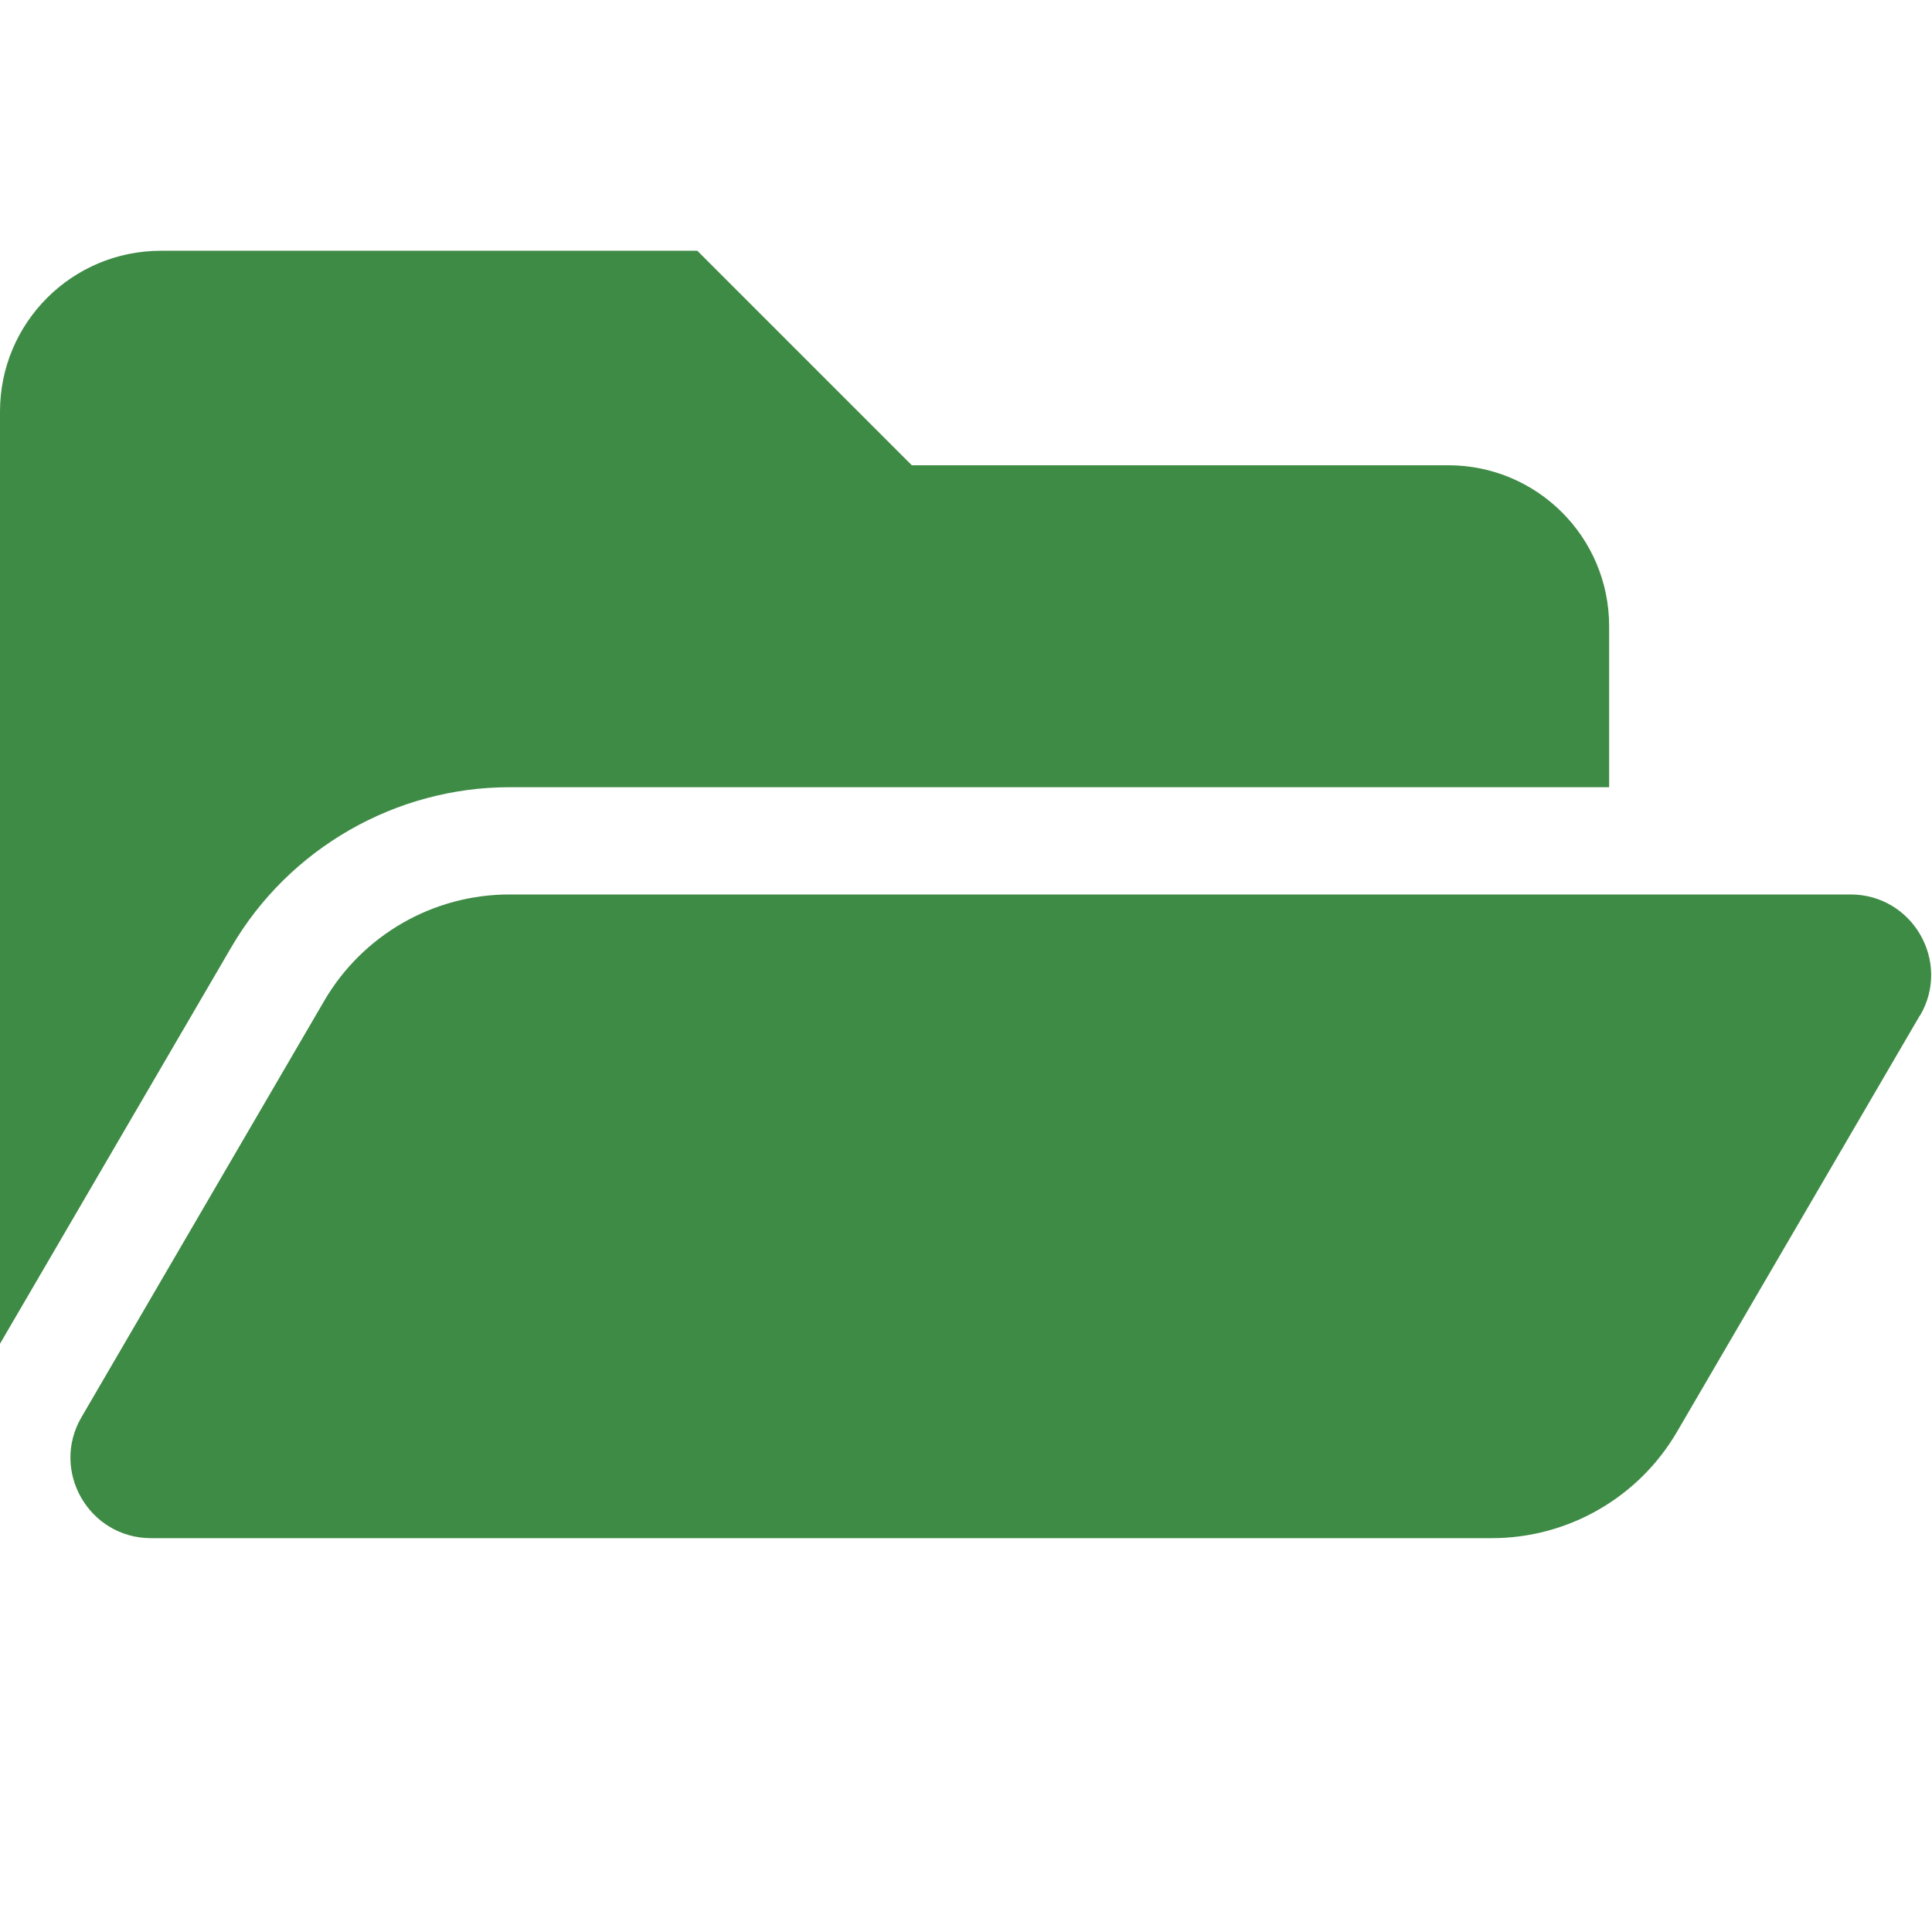
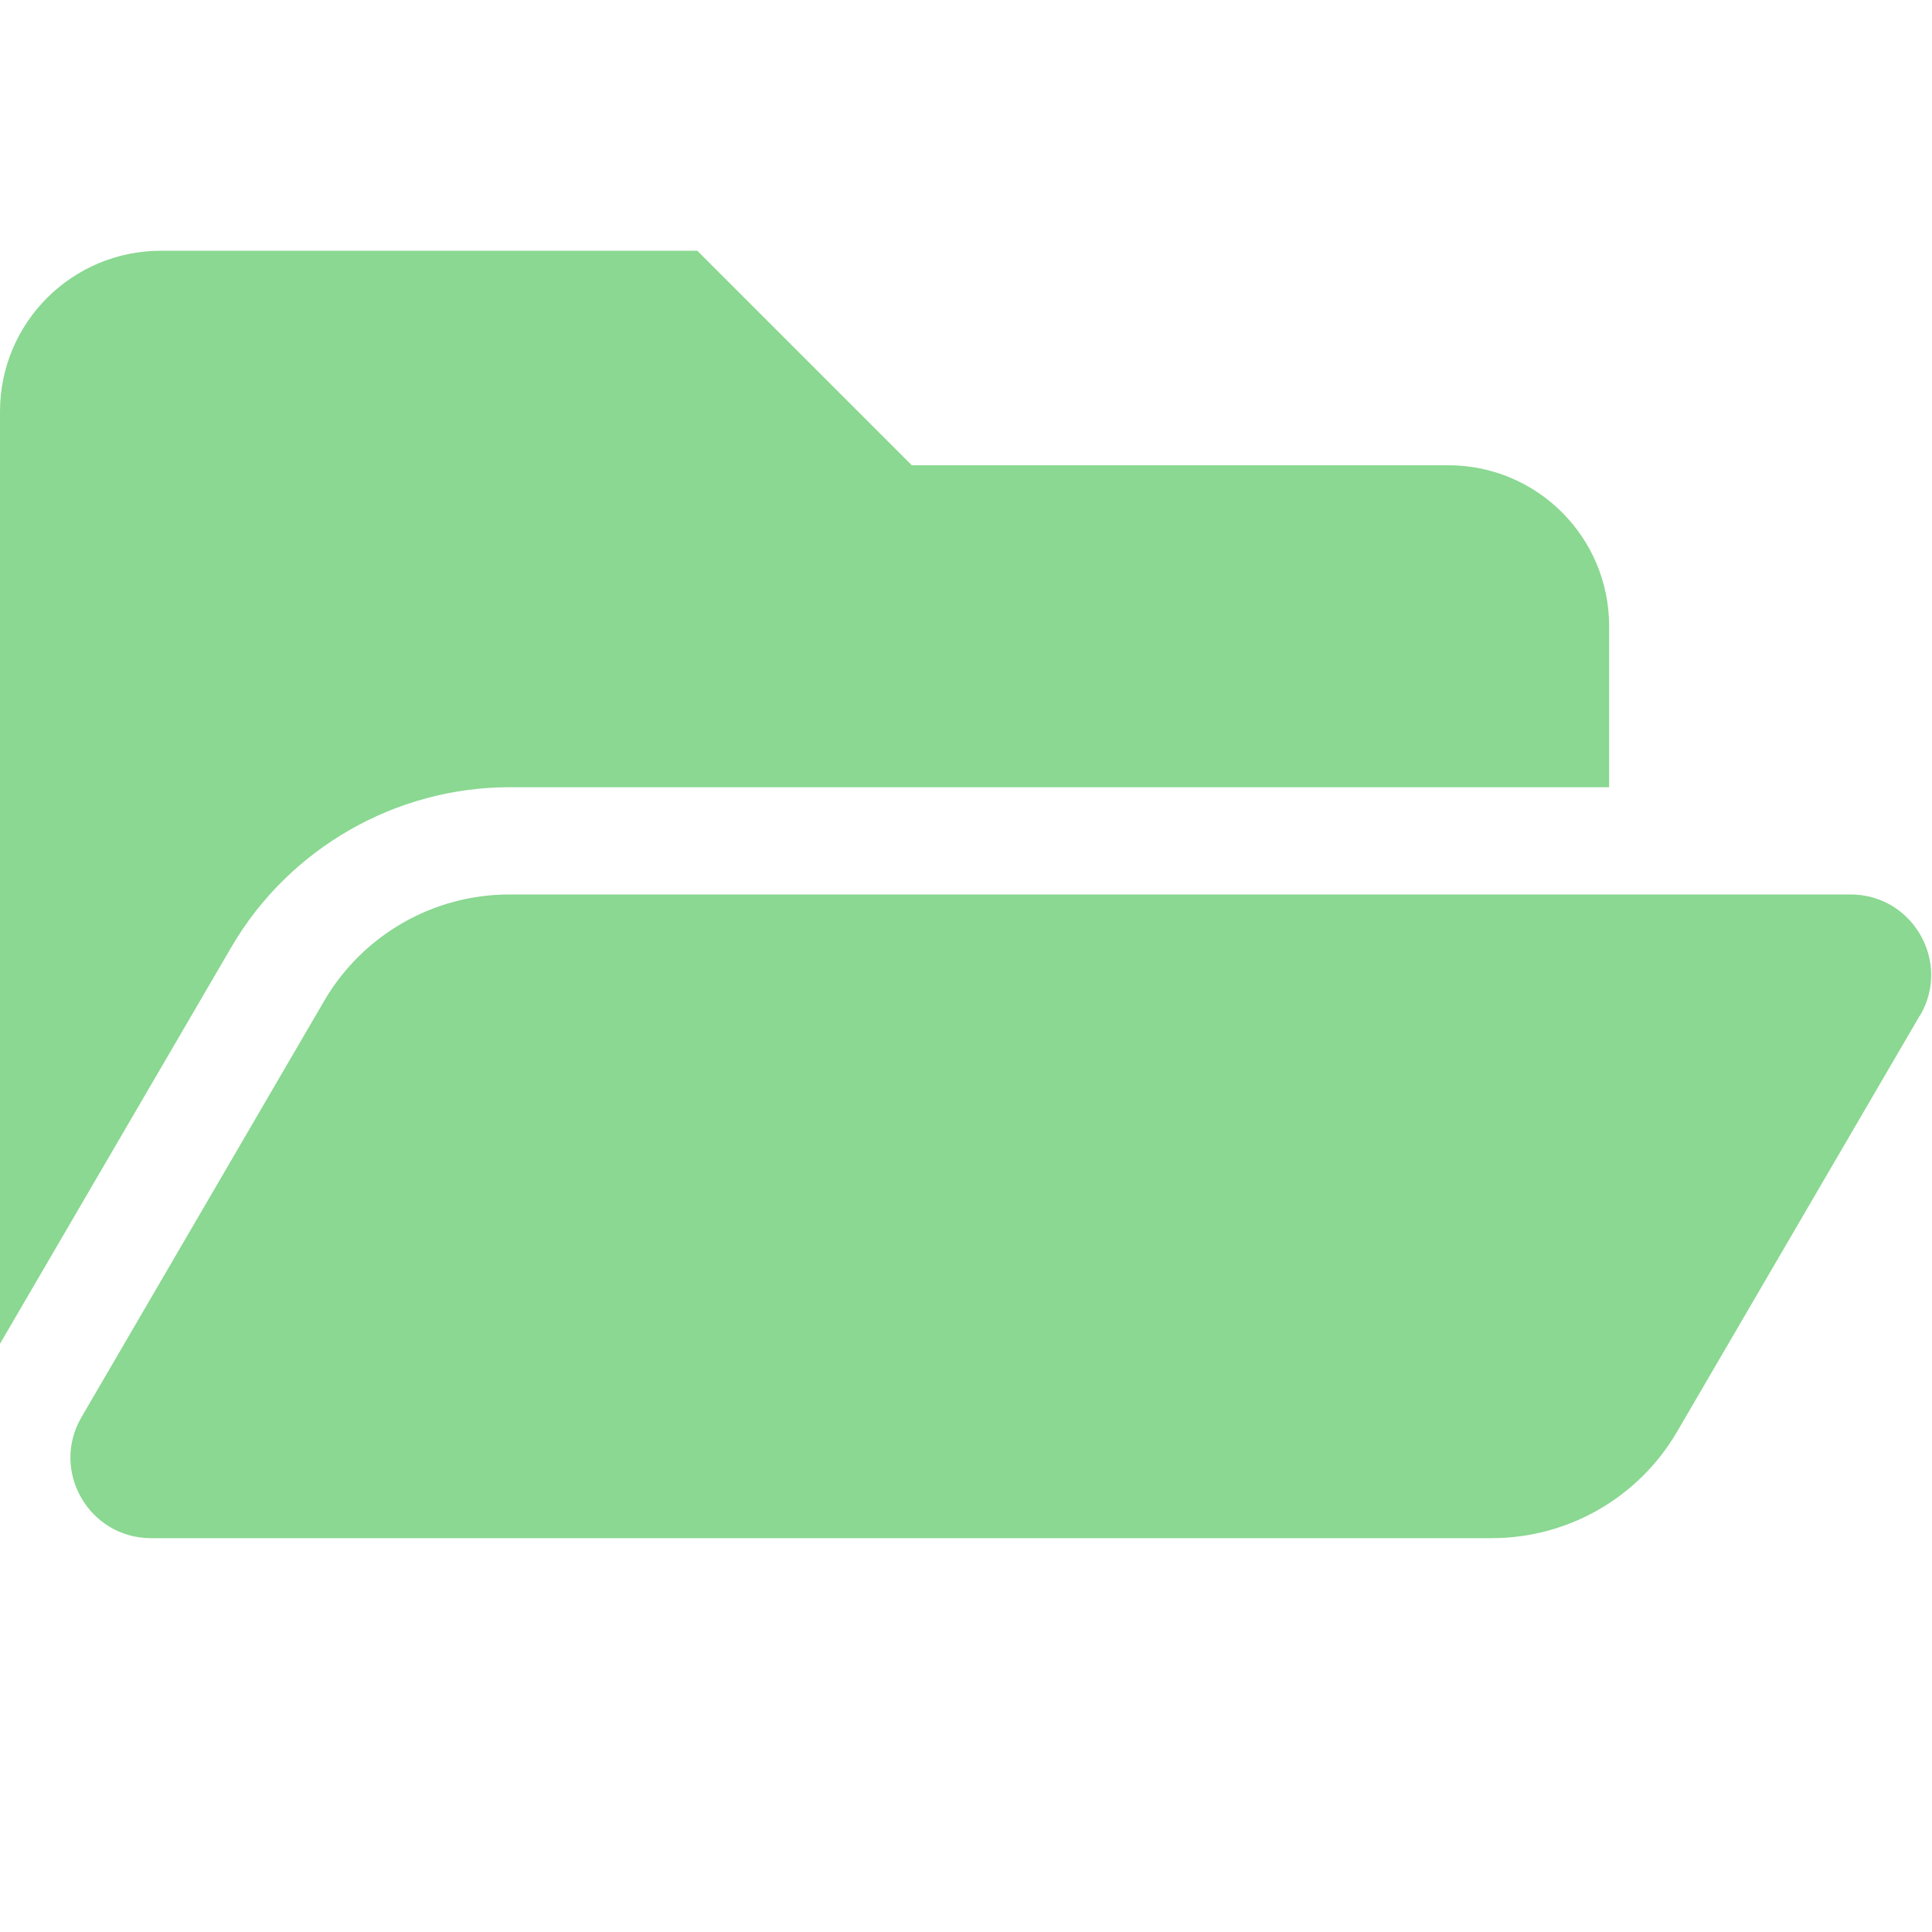
<svg xmlns="http://www.w3.org/2000/svg" width="32" height="32" viewBox="0 0 8.467 8.467" version="1.1" id="svg8">
  <defs id="defs2">
    <style id="style1399">.cls-1{fill:#e3e3e3;}</style>
    <style id="style1399-1">.cls-1{fill:#e3e3e3;}</style>
    <style id="style1399-5">.cls-1{fill:#e3e3e3;}</style>
    <style id="style1399-8">.cls-1{fill:#e3e3e3;}</style>
  </defs>
-   <path id="path1873" d="M 8.414,4.45 7.35,6.274 A 0.94,0.94 0 0 1 6.538,6.741 H 0.662 c -0.272,0 -0.442,-0.295 -0.305,-0.53 L 1.421,4.386 A 0.94,0.94 0 0 1 2.233,3.92 h 5.877 c 0.272,0 0.442,0.295 0.305,0.53 z M 2.233,3.45 H 7.052 V 2.744 c 0,-0.39 -0.316,-0.705 -0.705,-0.705 H 3.996 L 3.056,1.099 H 0.705 C 0.316,1.099 0,1.414 0,1.804 V 5.889 L 1.015,4.149 C 1.267,3.718 1.734,3.45 2.233,3.45 Z" style="stroke-width:0.015;fill:#3e8b45;fill-opacity:1" />
+   <path id="path1873" d="M 8.414,4.45 7.35,6.274 A 0.94,0.94 0 0 1 6.538,6.741 H 0.662 c -0.272,0 -0.442,-0.295 -0.305,-0.53 L 1.421,4.386 A 0.94,0.94 0 0 1 2.233,3.92 h 5.877 c 0.272,0 0.442,0.295 0.305,0.53 z M 2.233,3.45 H 7.052 V 2.744 c 0,-0.39 -0.316,-0.705 -0.705,-0.705 H 3.996 L 3.056,1.099 H 0.705 C 0.316,1.099 0,1.414 0,1.804 V 5.889 L 1.015,4.149 C 1.267,3.718 1.734,3.45 2.233,3.45 Z" style="stroke-width:0.015;fill:#8ad891;fill-opacity:1" />
</svg>
